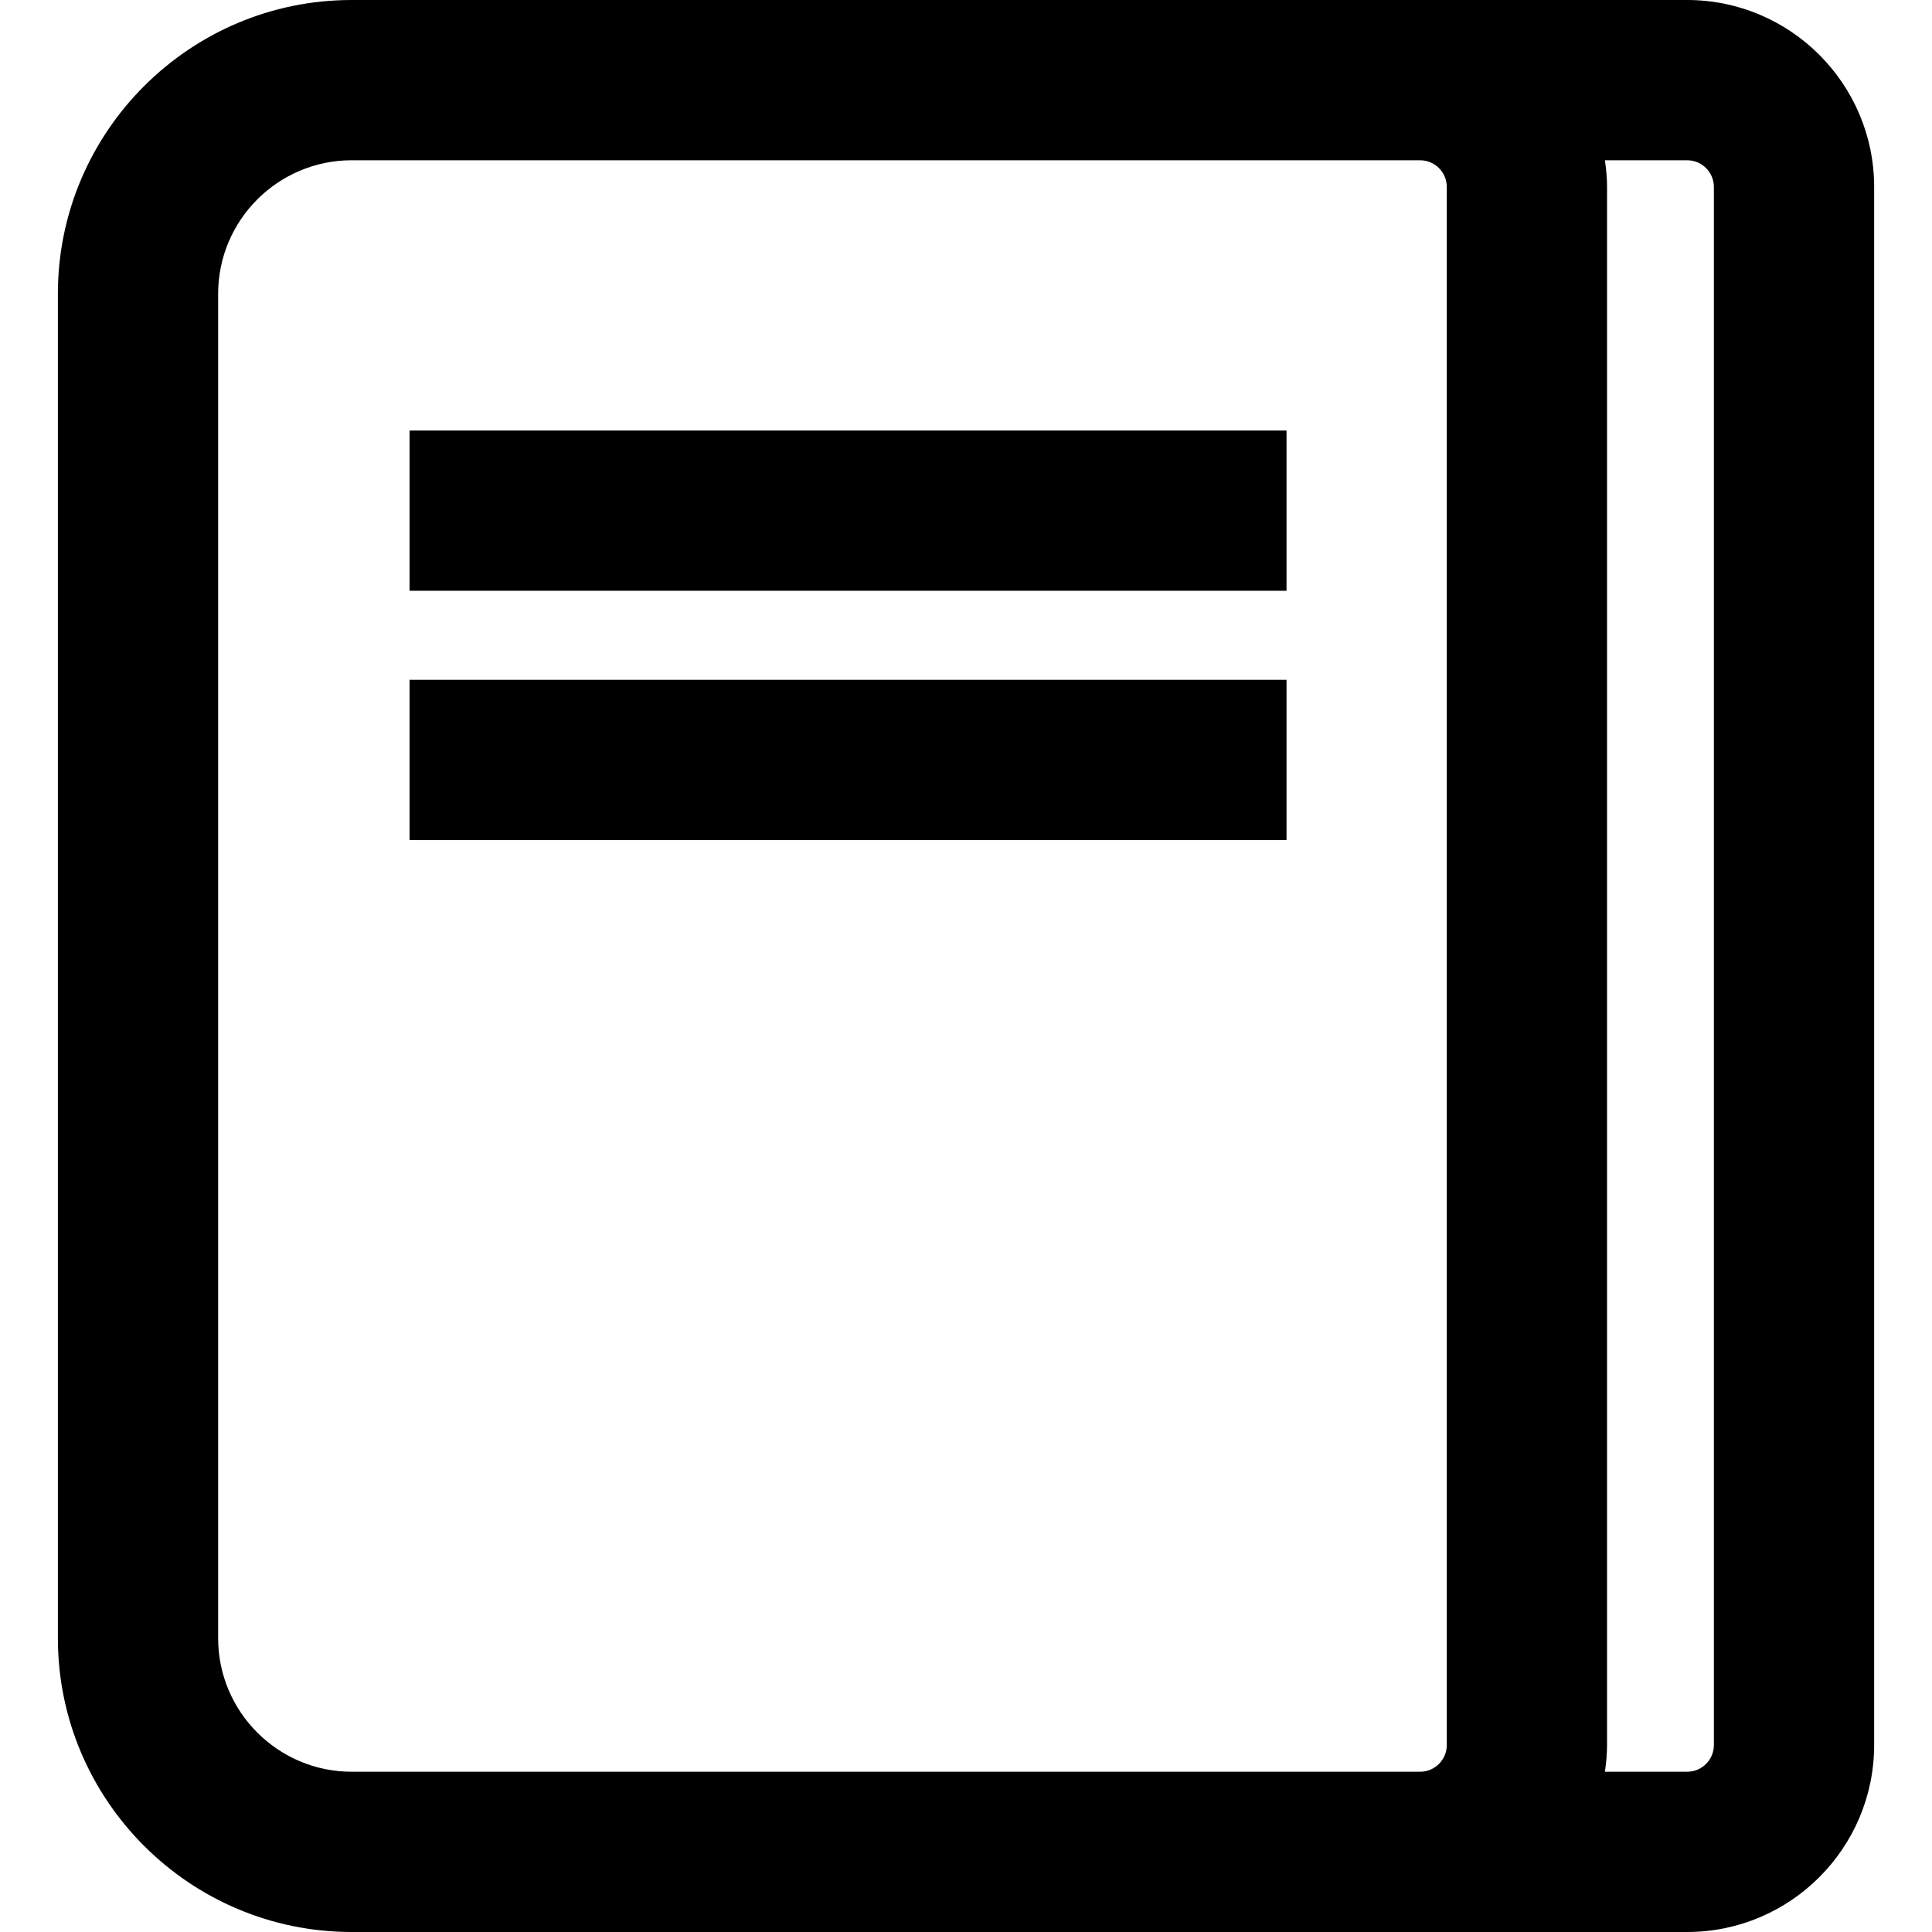
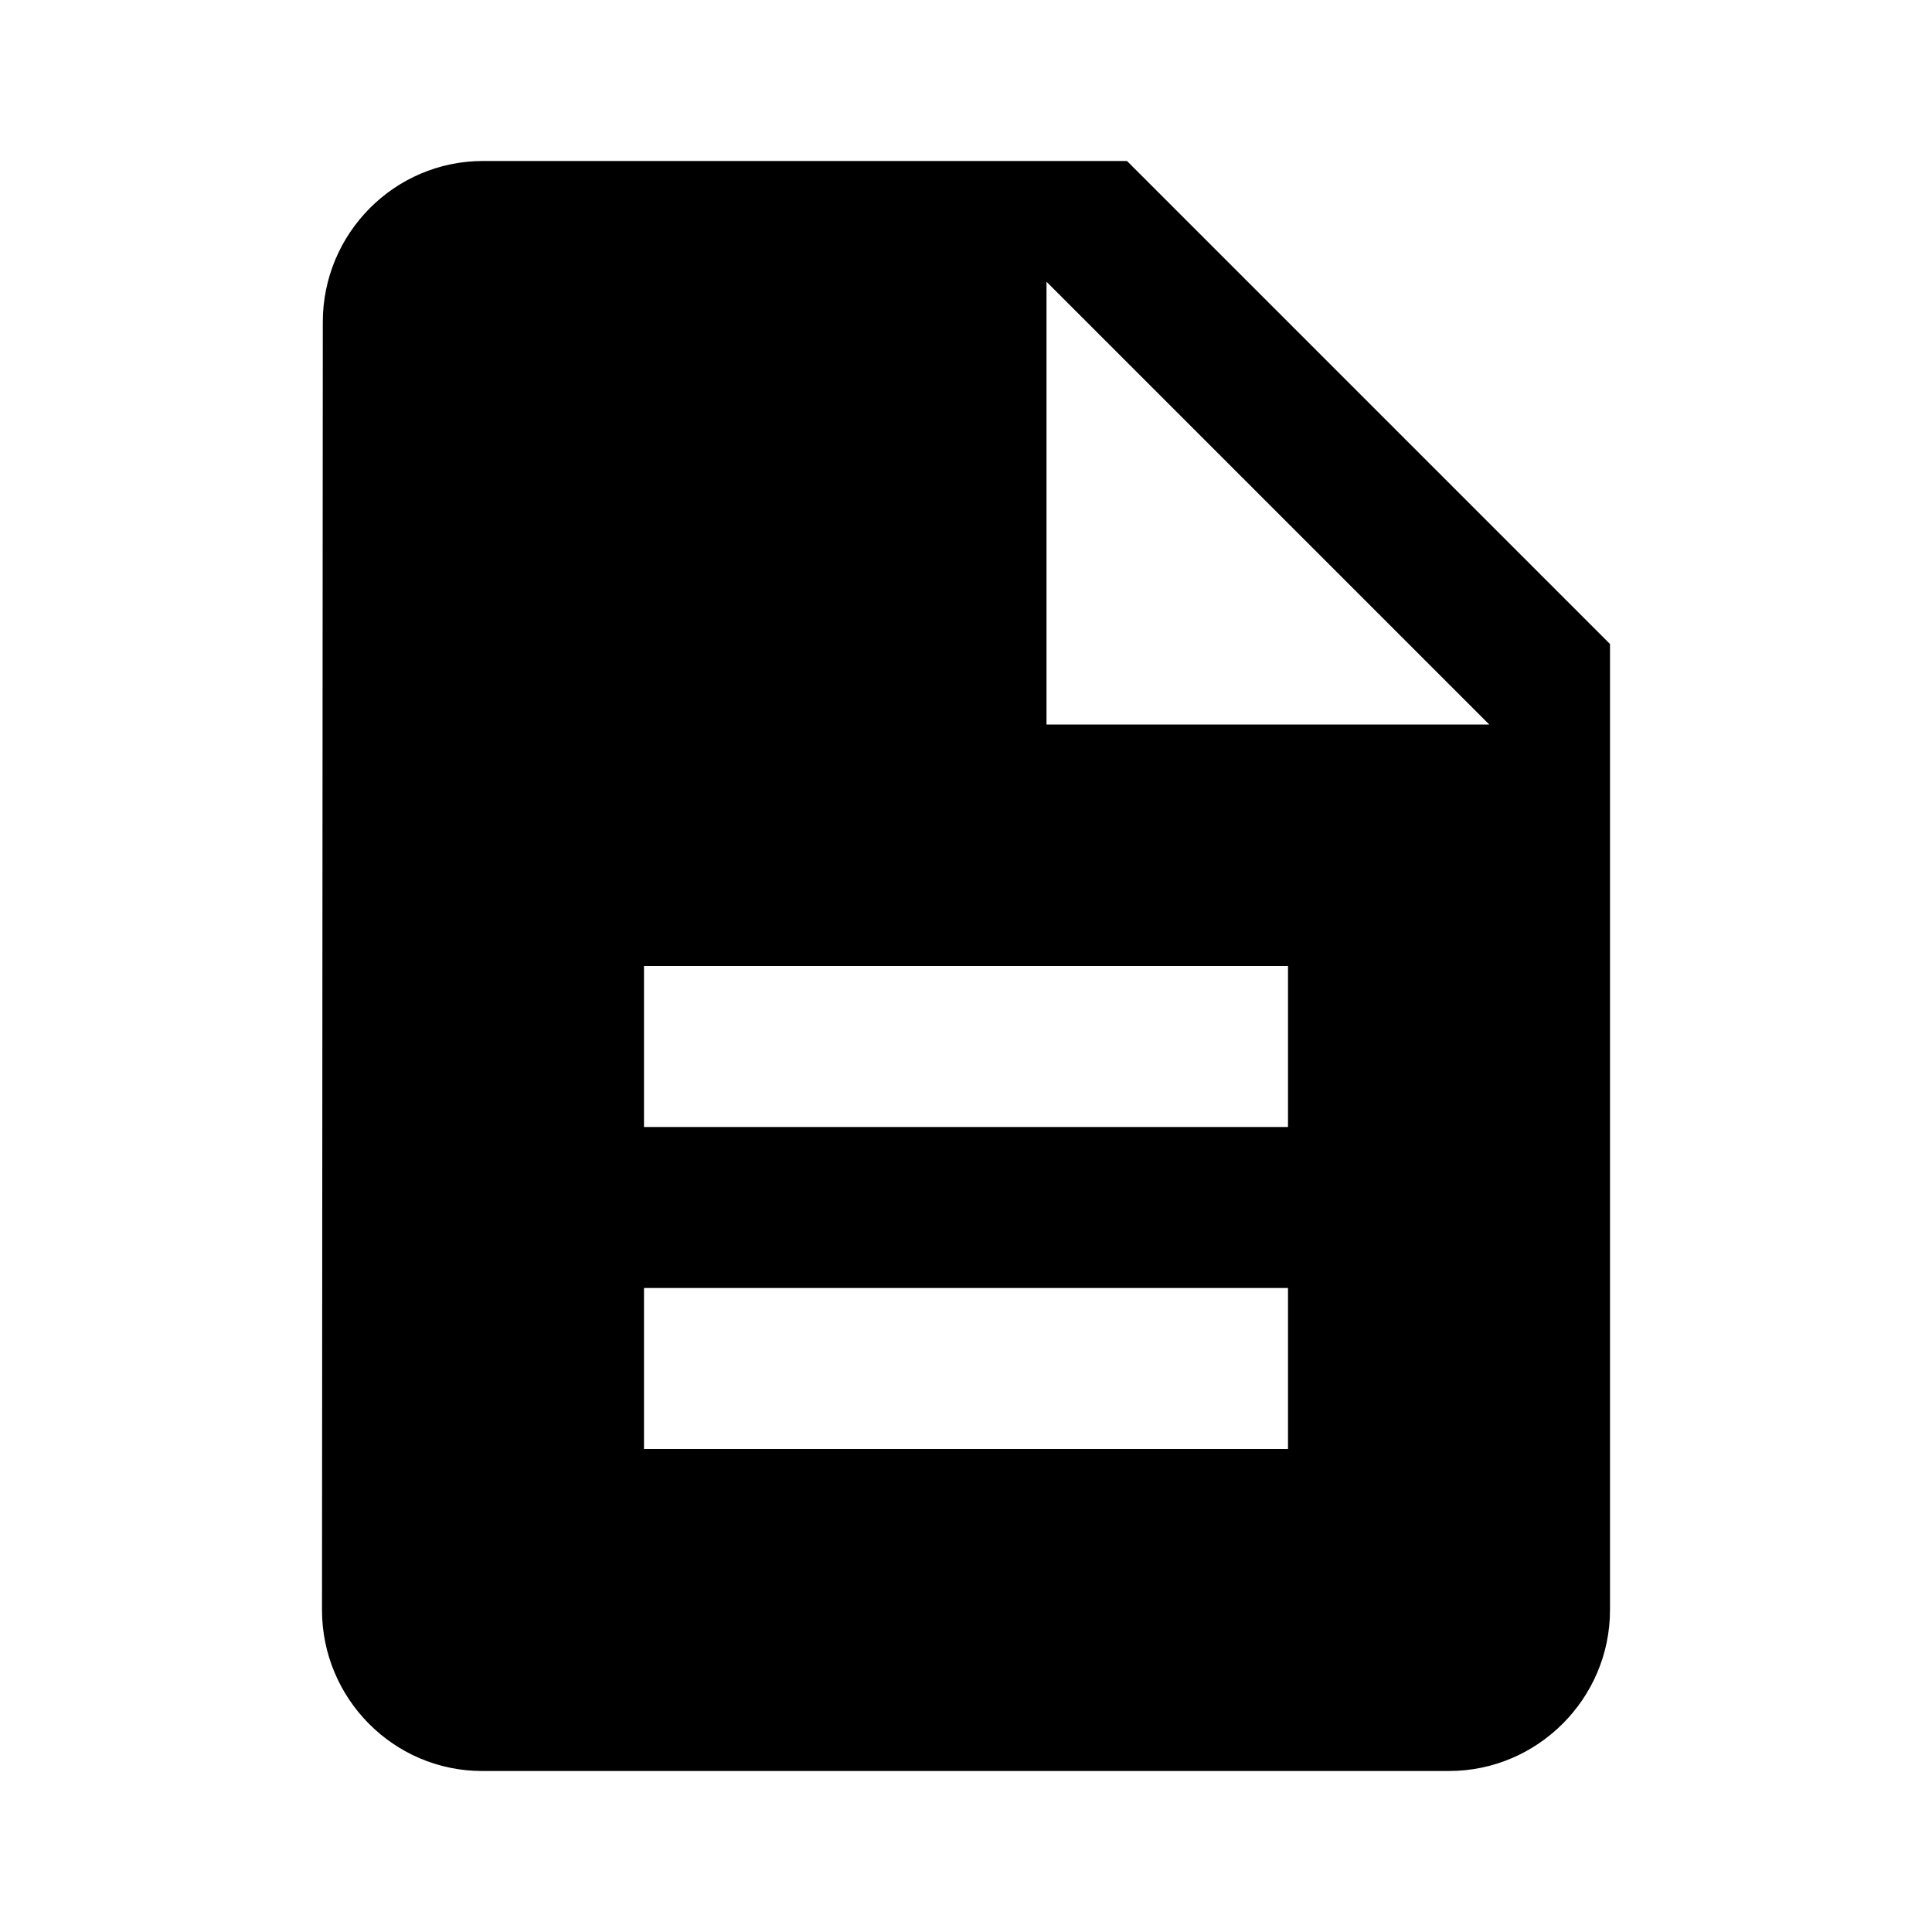
- <svg xmlns="http://www.w3.org/2000/svg" version="1.1" id="Capa_1" x="0px" y="0px" viewBox="0 0 72.333 72.333" style="enable-background:new 0 0 72.333 72.333;" xml:space="preserve">
-   <g>
-     <g>
-       <path d="M63.167,0h-10h-40c-6.065,0-11,4.935-11,11v50.333c0,6.065,4.935,11,11,11h40h10c3.859,0,7-3.141,7-7V7    C70.167,3.14,67.025,0,63.167,0z M13.167,66.333c-2.757,0-5-2.243-5-5V11c0-2.757,2.243-5,5-5h40c0.552,0,1,0.449,1,1v58.333    c0,0.552-0.448,1-1,1H13.167z M64.167,65.333c0,0.552-0.448,1-1,1h-3.08c0.047-0.327,0.08-0.659,0.08-1V7    c0-0.34-0.032-0.672-0.08-1h3.08c0.552,0,1,0.449,1,1V65.333z" />
-       <rect x="15.333" y="16.118" width="32.834" height="6" />
-       <rect x="15.333" y="25.452" width="32.834" height="6" />
-     </g>
-   </g>
-   <g>
- </g>
-   <g>
- </g>
-   <g>
- </g>
-   <g>
- </g>
-   <g>
- </g>
-   <g>
- </g>
-   <g>
- </g>
-   <g>
- </g>
-   <g>
- </g>
-   <g>
- </g>
-   <g>
- </g>
-   <g>
- </g>
-   <g>
- </g>
-   <g>
- </g>
-   <g>
- </g>
+ <svg xmlns="http://www.w3.org/2000/svg" height="24px" viewBox="0 0 24 24" width="24px" fill="#000000">
+   <path d="M0 0h24v24H0z" fill="none" />
+   <path d="M14 2H6c-1.1 0-1.99.9-1.99 2L4 20c0 1.1.89 2 1.99 2H18c1.1 0 2-.9 2-2V8l-6-6zm2 16H8v-2h8v2zm0-4H8v-2h8v2zm-3-5V3.5L18.5 9H13z" />
</svg>
